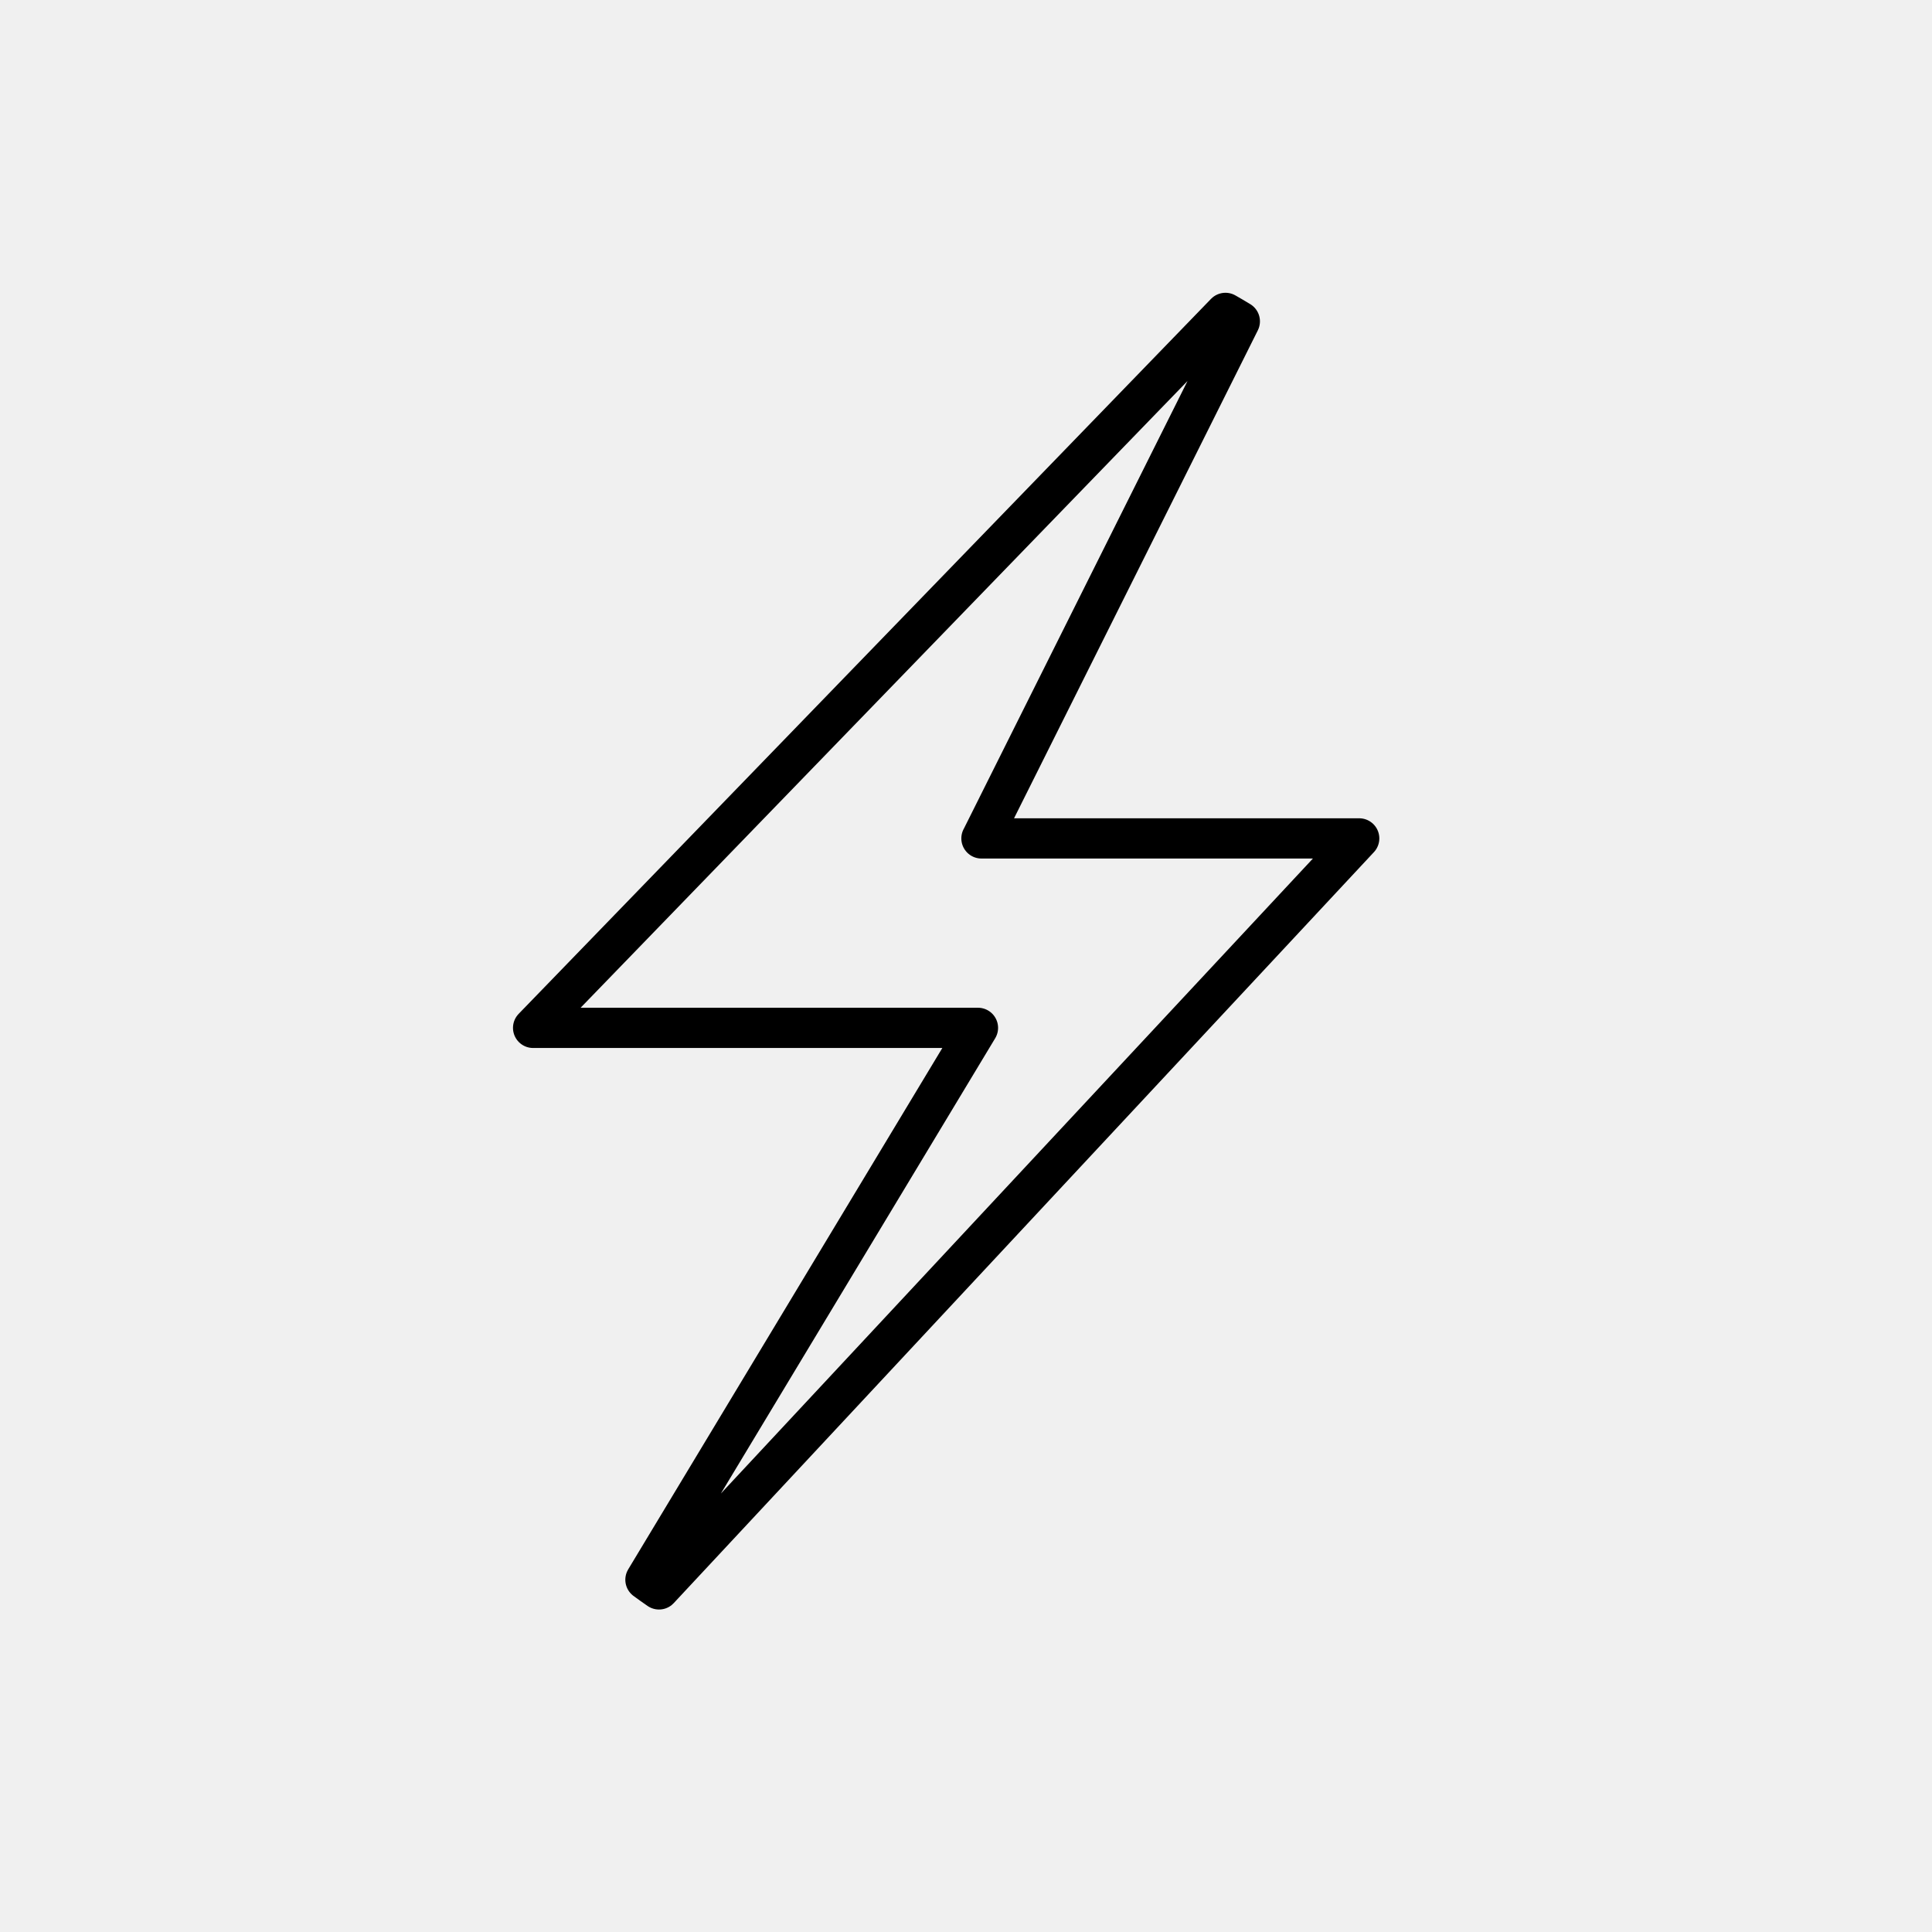
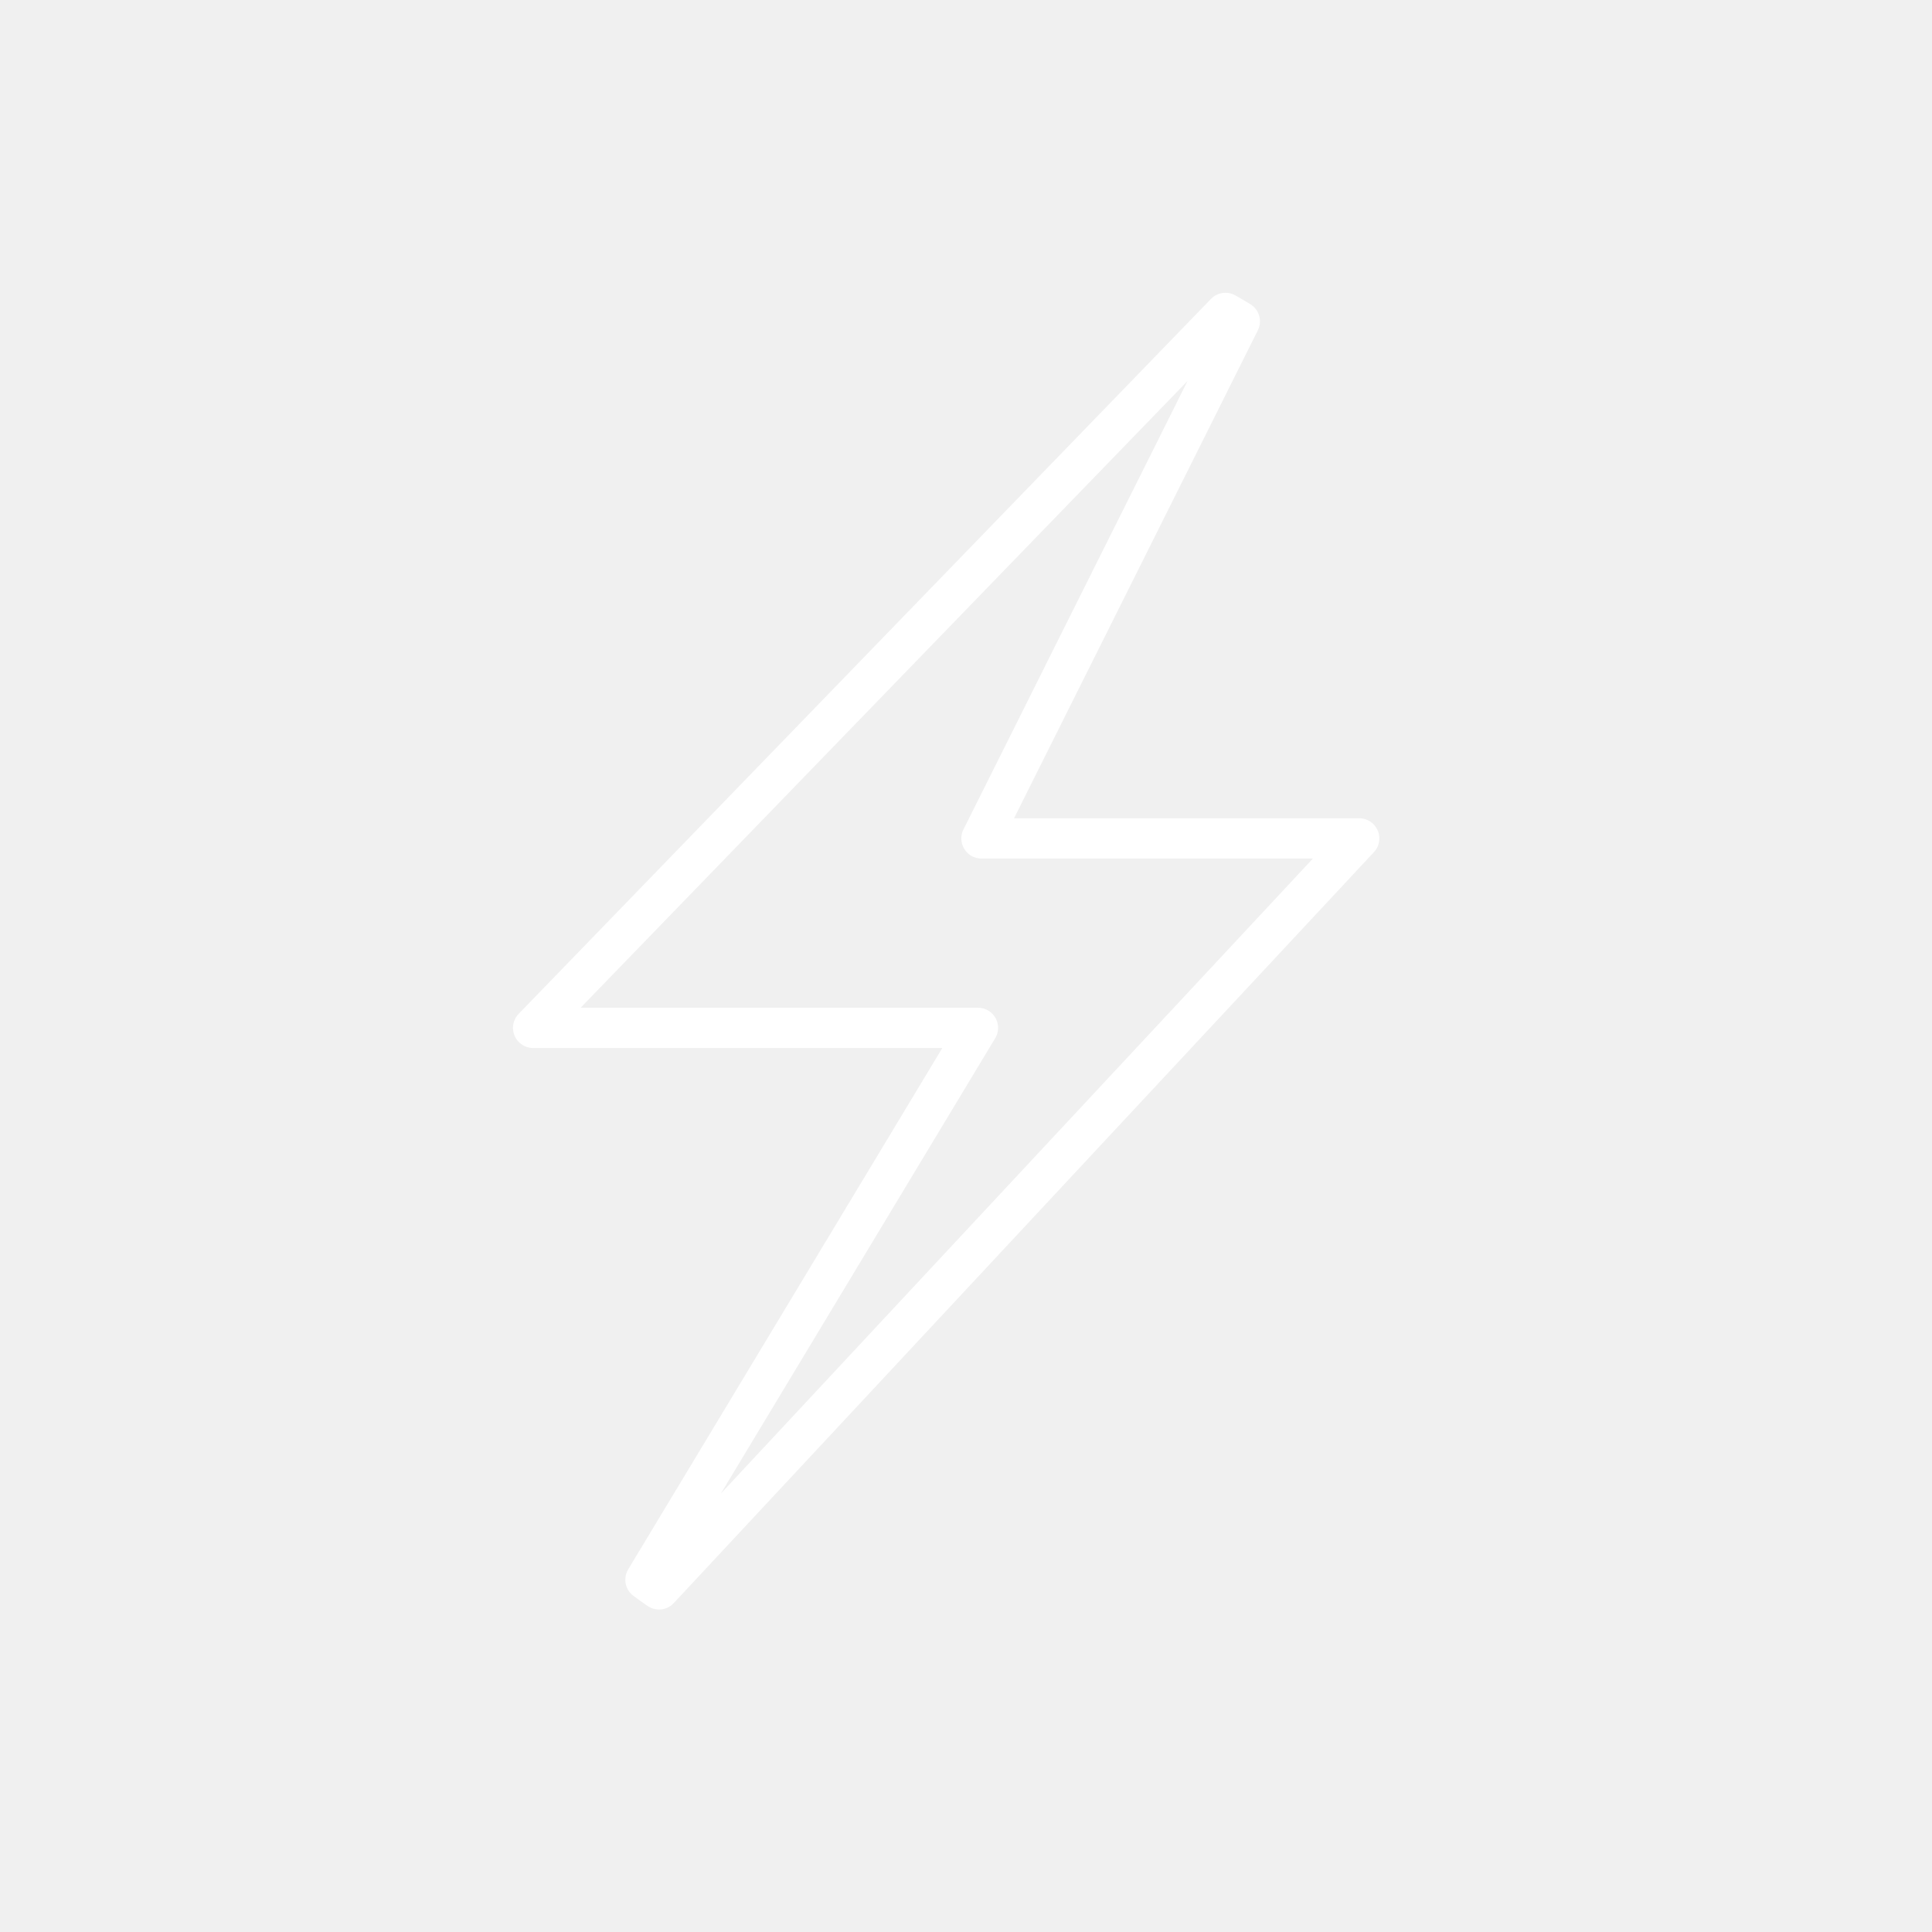
- <svg xmlns="http://www.w3.org/2000/svg" viewBox="0 0 48 48" version="1.1" id="svg8">
-   <defs id="defs4">
-     <style id="style2">.a{fill:none;stroke:#fff;stroke-linecap:round;stroke-linejoin:round;}</style>
+ <svg xmlns="http://www.w3.org/2000/svg" viewBox="0 0 48 48">
+   <defs>
+     <style>.a{fill:none;stroke:#fff;stroke-linecap:round;stroke-linejoin:round;}</style>
  </defs>
-   <path id="path8" d="m 24.384,20.83 c 3.26,0 6.042,0 9.385,0 -6.056,6.496 -11.726,12.577 -17.396,18.658 -0.112,-0.078 -0.225,-0.156 -0.337,-0.24 2.693,-4.468 5.382,-8.93 8.261,-13.711 -3.671,0 -7.029,0 -11.052,0 6.027,-6.222 11.614,-11.995 17.201,-17.763 0.117,0.068 0.24,0.137 0.357,0.21 -2.063,4.125 -4.125,8.256 -6.418,12.846 z" style="fill:none;fill-opacity:1;stroke:#000000;stroke-width:1;stroke-linecap:round;stroke-linejoin:round;stroke-miterlimit:4;stroke-dasharray:none;stroke-opacity:1" />
+   <path class="a" d="m 24.384,20.83 c 3.26,0 6.042,0 9.385,0 -6.056,6.496 -11.726,12.577 -17.396,18.658 -0.112,-0.078 -0.225,-0.156 -0.337,-0.24 2.693,-4.468 5.382,-8.93 8.261,-13.711 -3.671,0 -7.029,0 -11.052,0 6.027,-6.222 11.614,-11.995 17.201,-17.763 0.117,0.068 0.24,0.137 0.357,0.21 -2.063,4.125 -4.125,8.256 -6.418,12.846 z" />
</svg>
